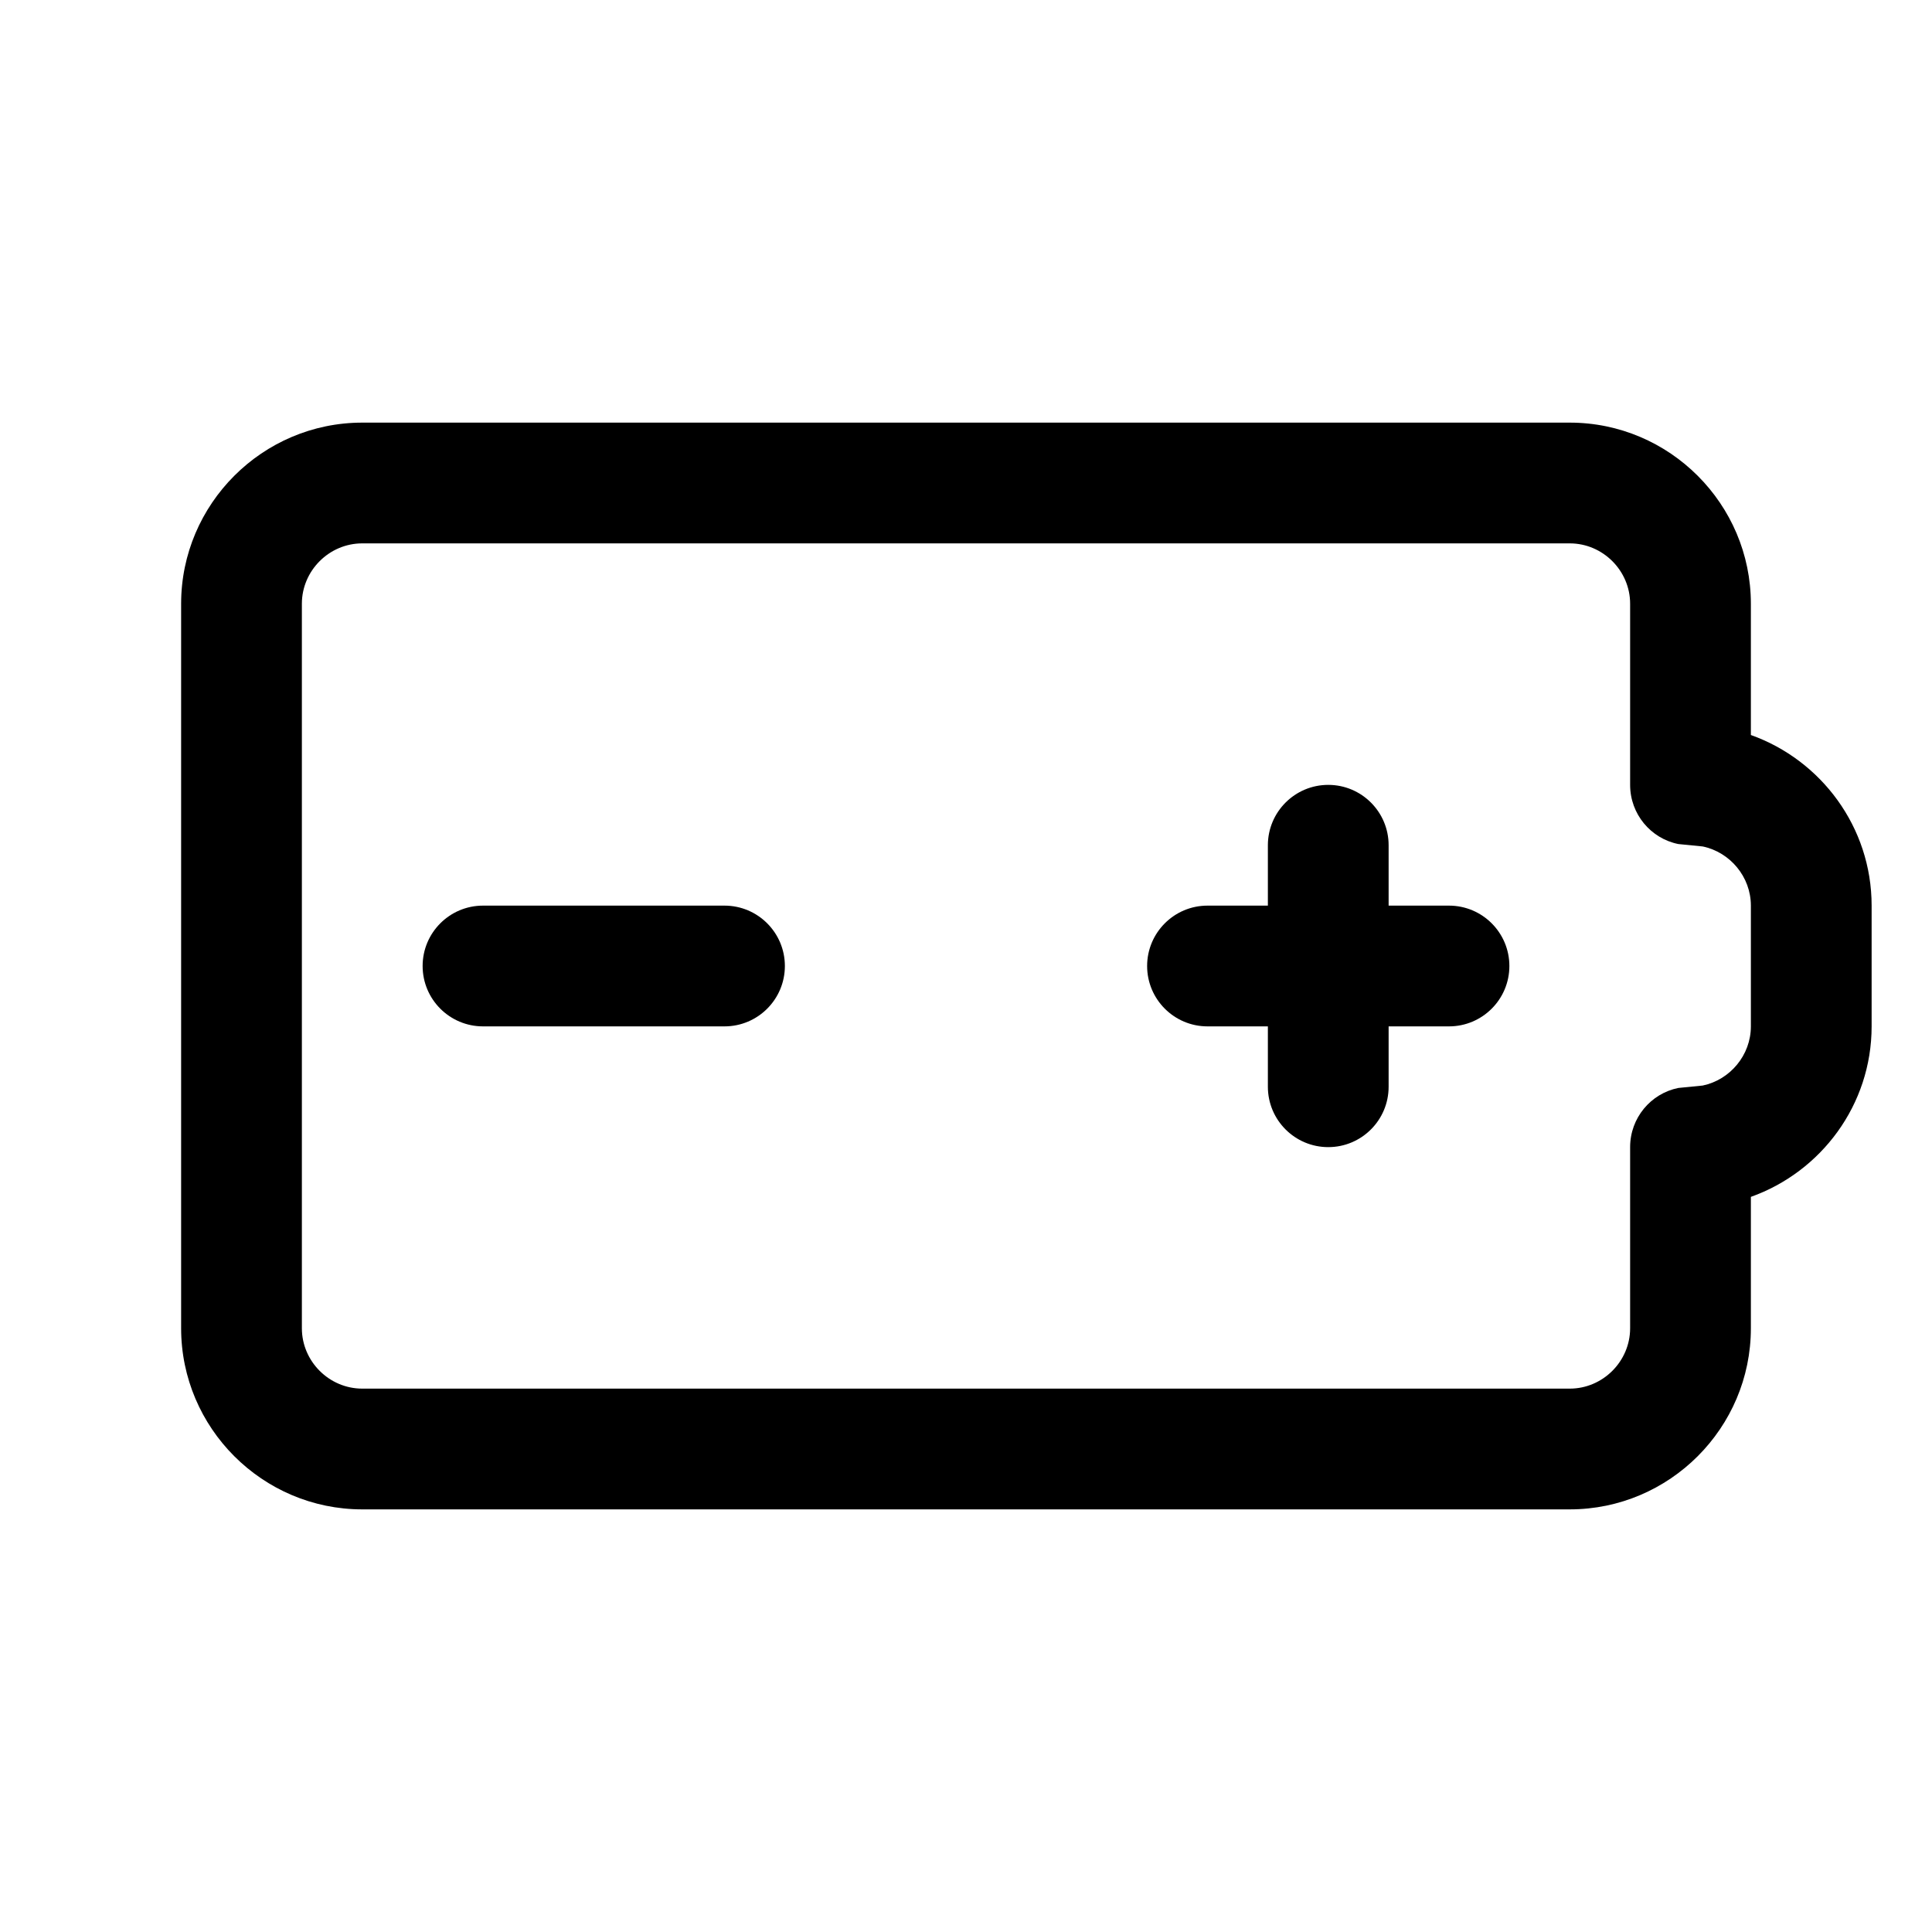
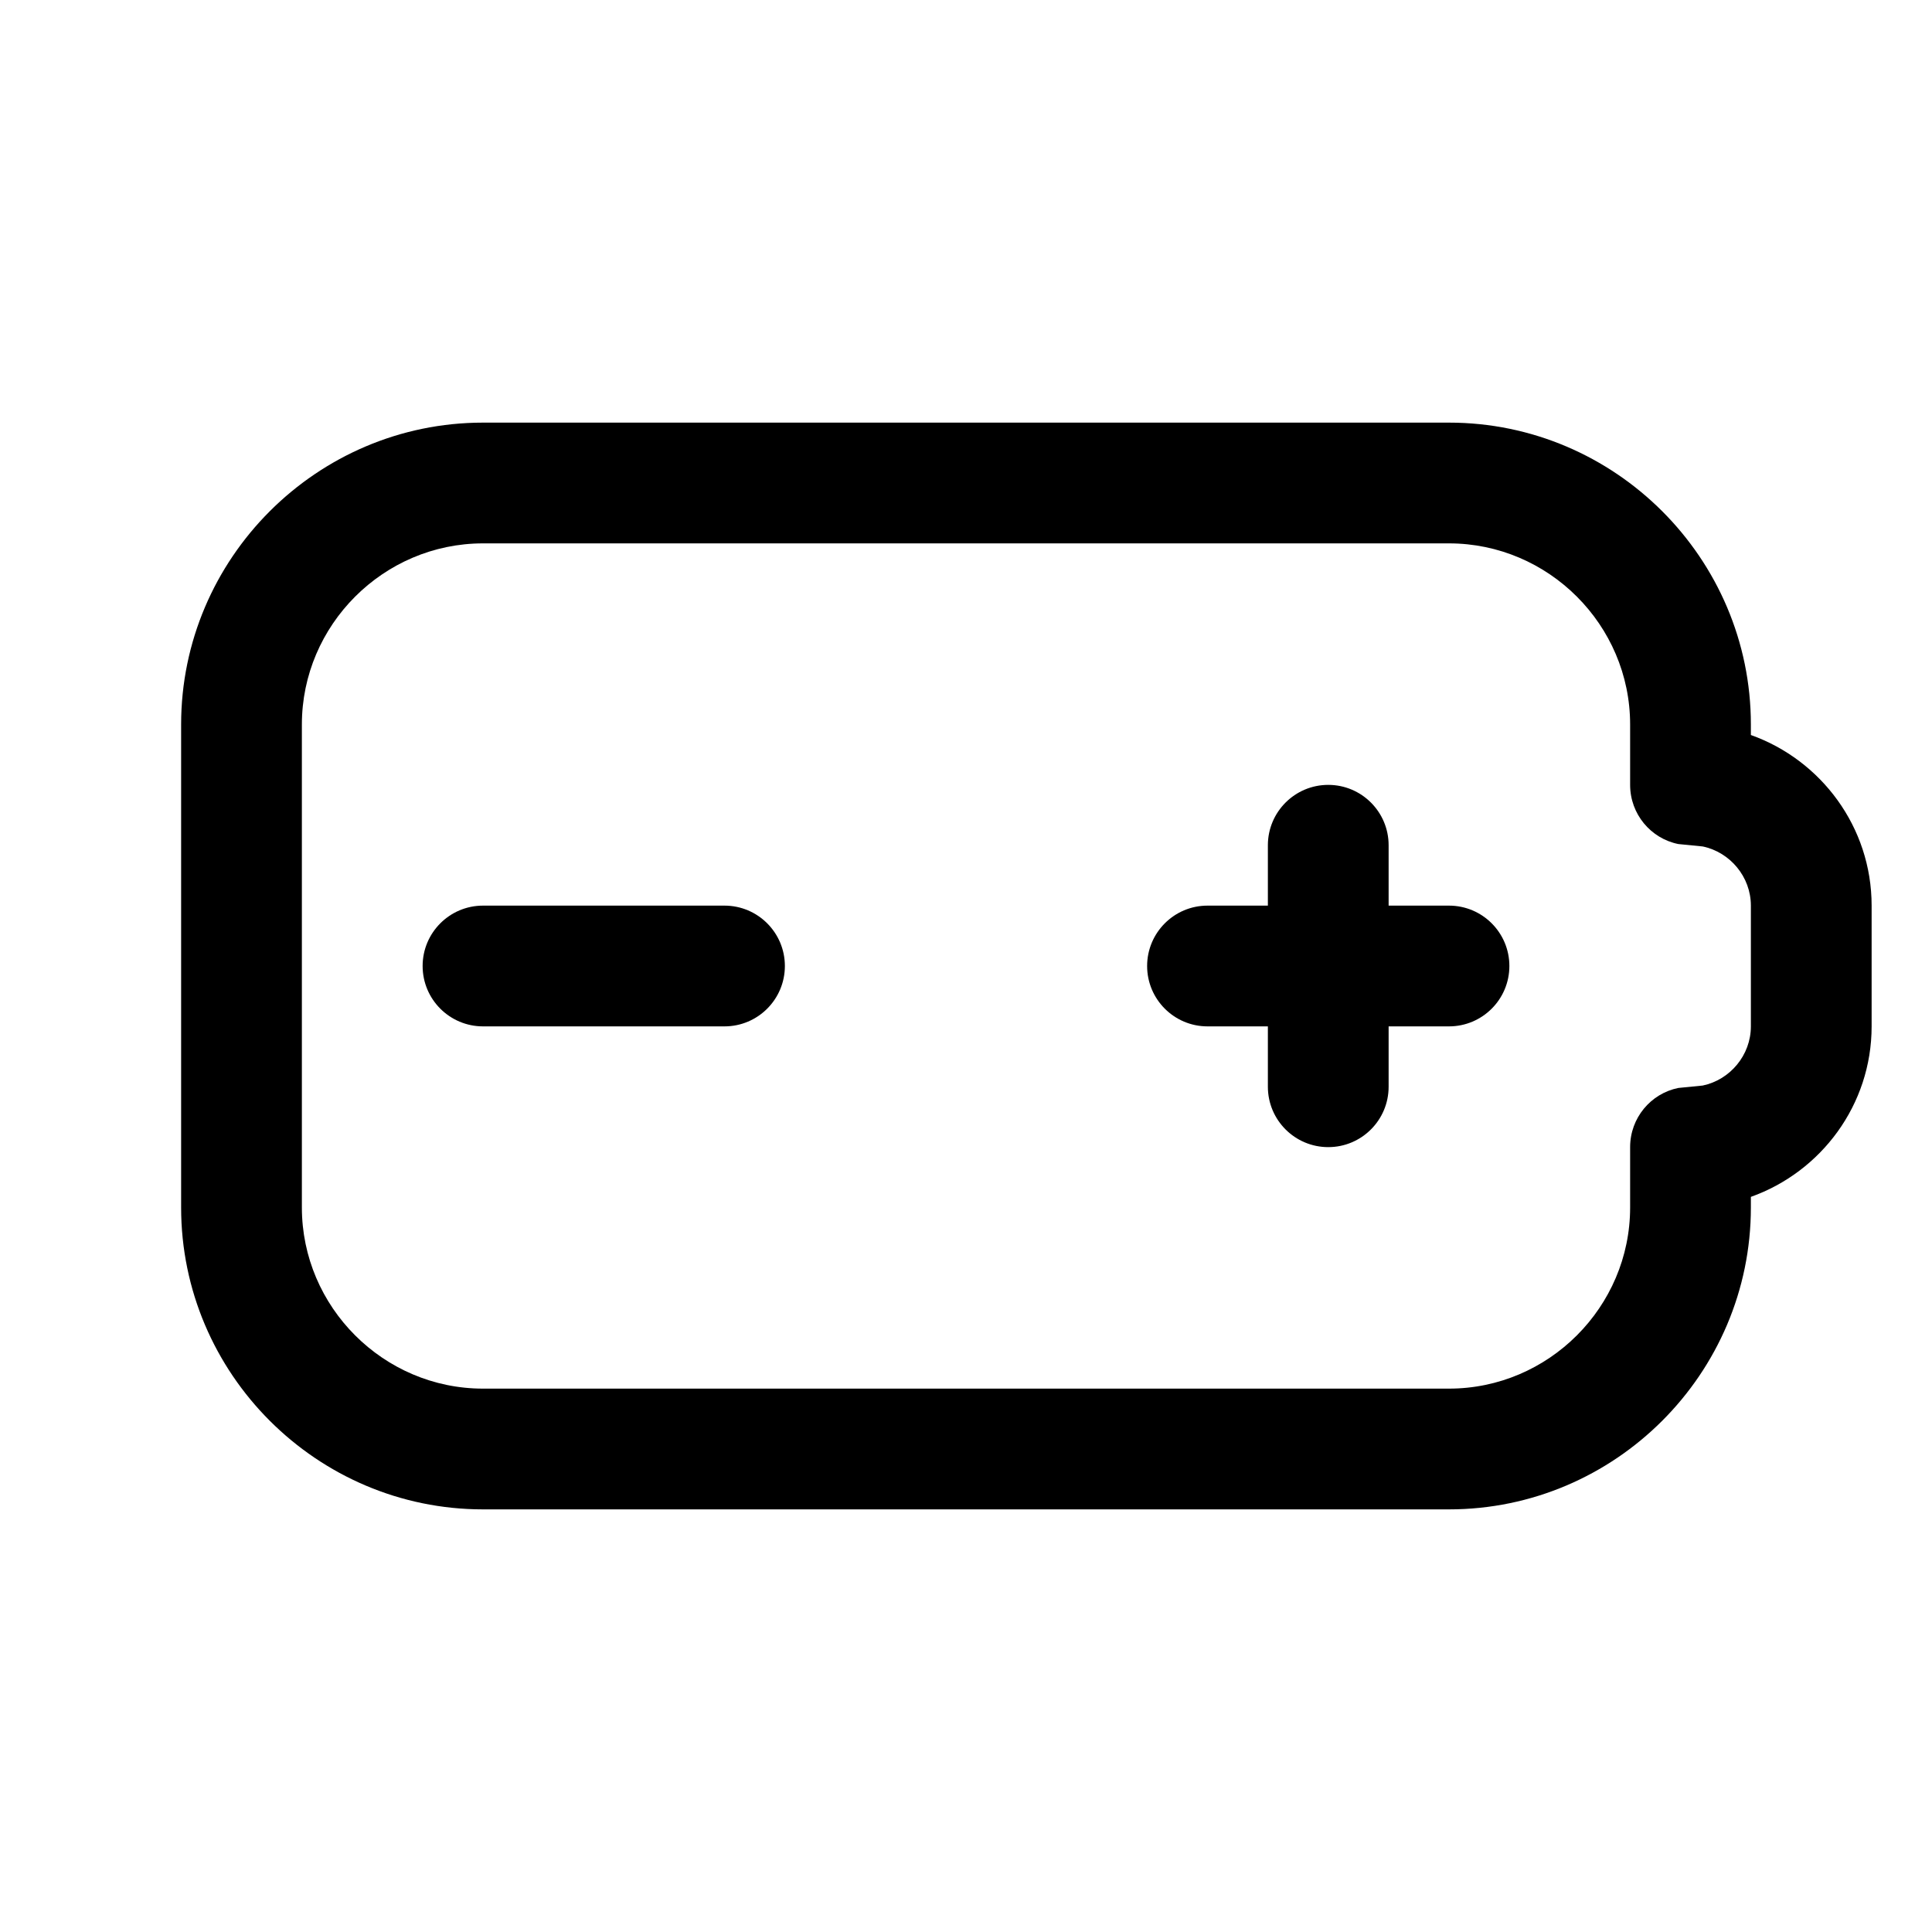
<svg xmlns="http://www.w3.org/2000/svg" width="16" height="16" viewBox="0 0 16 16" fill="none">
  <path d="M11 6.5C11.276 6.5 11.5 6.724 11.5 7V7.5H12C12.276 7.5 12.5 7.724 12.5 8C12.5 8.276 12.276 8.5 12 8.5H11.5V9C11.5 9.276 11.276 9.5 11 9.5C10.724 9.5 10.5 9.276 10.5 9V8.5H10C9.724 8.5 9.5 8.276 9.5 8C9.5 7.724 9.724 7.5 10 7.5H10.5V7C10.5 6.724 10.724 6.5 11 6.5Z" fill="black" />
  <path d="M6 7.5C6.276 7.5 6.5 7.724 6.5 8C6.5 8.276 6.276 8.5 6 8.5H4C3.724 8.5 3.5 8.276 3.5 8C3.5 7.724 3.724 7.5 4 7.5H6Z" fill="black" />
-   <path fill-rule="evenodd" clip-rule="evenodd" d="M13 3.5C13.826 3.5 14.5 4.174 14.5 5V6.087C15.081 6.294 15.5 6.849 15.5 7.5V8.5C15.5 9.151 15.081 9.705 14.5 9.912V11C14.5 11.826 13.826 12.5 13 12.5H3C2.174 12.5 1.5 11.826 1.5 11V5C1.5 4.174 2.174 3.5 3 3.5H13ZM3 4.5C2.726 4.5 2.5 4.726 2.5 5V11C2.5 11.274 2.726 11.5 3 11.5H13C13.274 11.5 13.5 11.274 13.5 11V9.5C13.5 9.258 13.671 9.056 13.899 9.01L14.101 8.99C14.327 8.943 14.5 8.739 14.5 8.5V7.5C14.5 7.261 14.327 7.057 14.101 7.01L13.899 6.99C13.671 6.944 13.5 6.742 13.5 6.5V5C13.5 4.726 13.274 4.5 13 4.5H3Z" fill="black" />
+   <path fill-rule="evenodd" clip-rule="evenodd" d="M12 3.5C13.376 3.5 14.5 4.624 14.5 6V6.087C15.081 6.294 15.5 6.849 15.5 7.5V8.5C15.5 9.151 15.081 9.705 14.5 9.912V10C14.5 11.376 13.376 12.5 12 12.5H4C2.624 12.5 1.5 11.376 1.5 10V6C1.5 4.624 2.624 3.5 4 3.5H12ZM4 4.5C3.176 4.5 2.5 5.176 2.5 6V10C2.5 10.824 3.176 11.5 4 11.5H12C12.824 11.5 13.5 10.824 13.5 10V9.5C13.5 9.258 13.671 9.056 13.899 9.01L14.101 8.99C14.327 8.943 14.5 8.739 14.5 8.5V7.5C14.5 7.261 14.327 7.057 14.101 7.01L13.899 6.99C13.671 6.944 13.5 6.742 13.5 6.5V6C13.5 5.176 12.824 4.5 12 4.5H4Z" fill="black" />
</svg>
